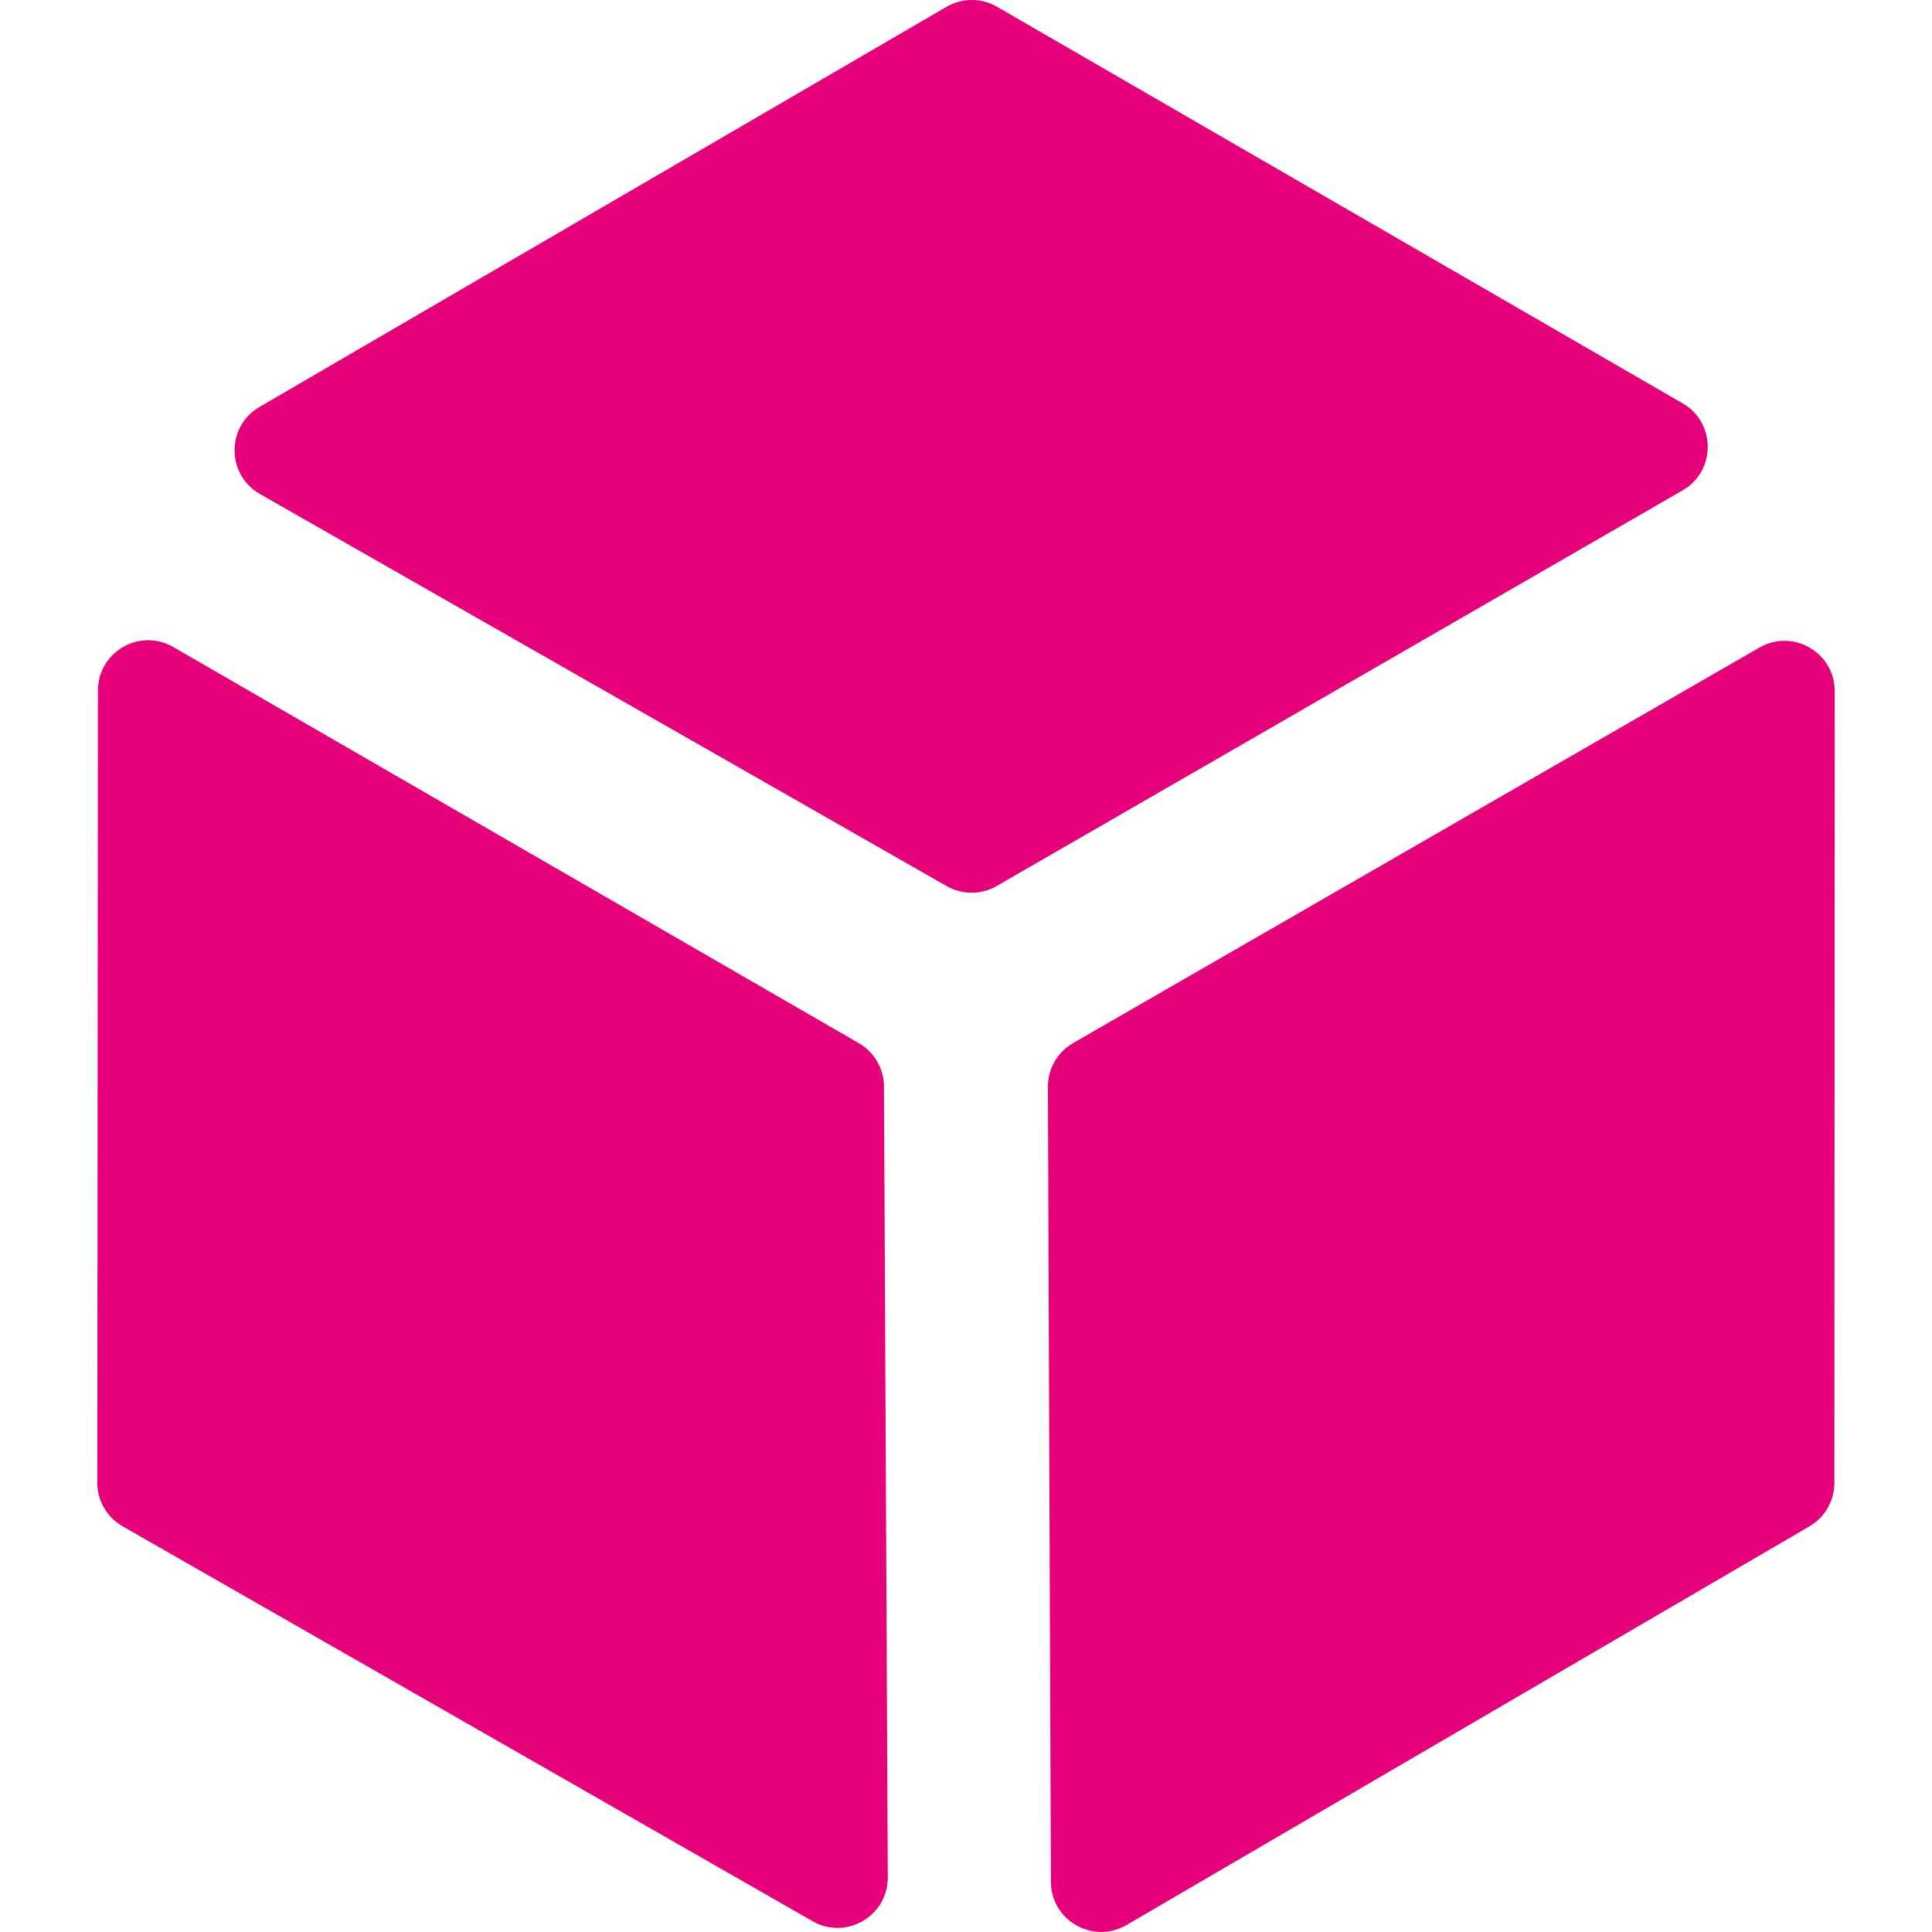
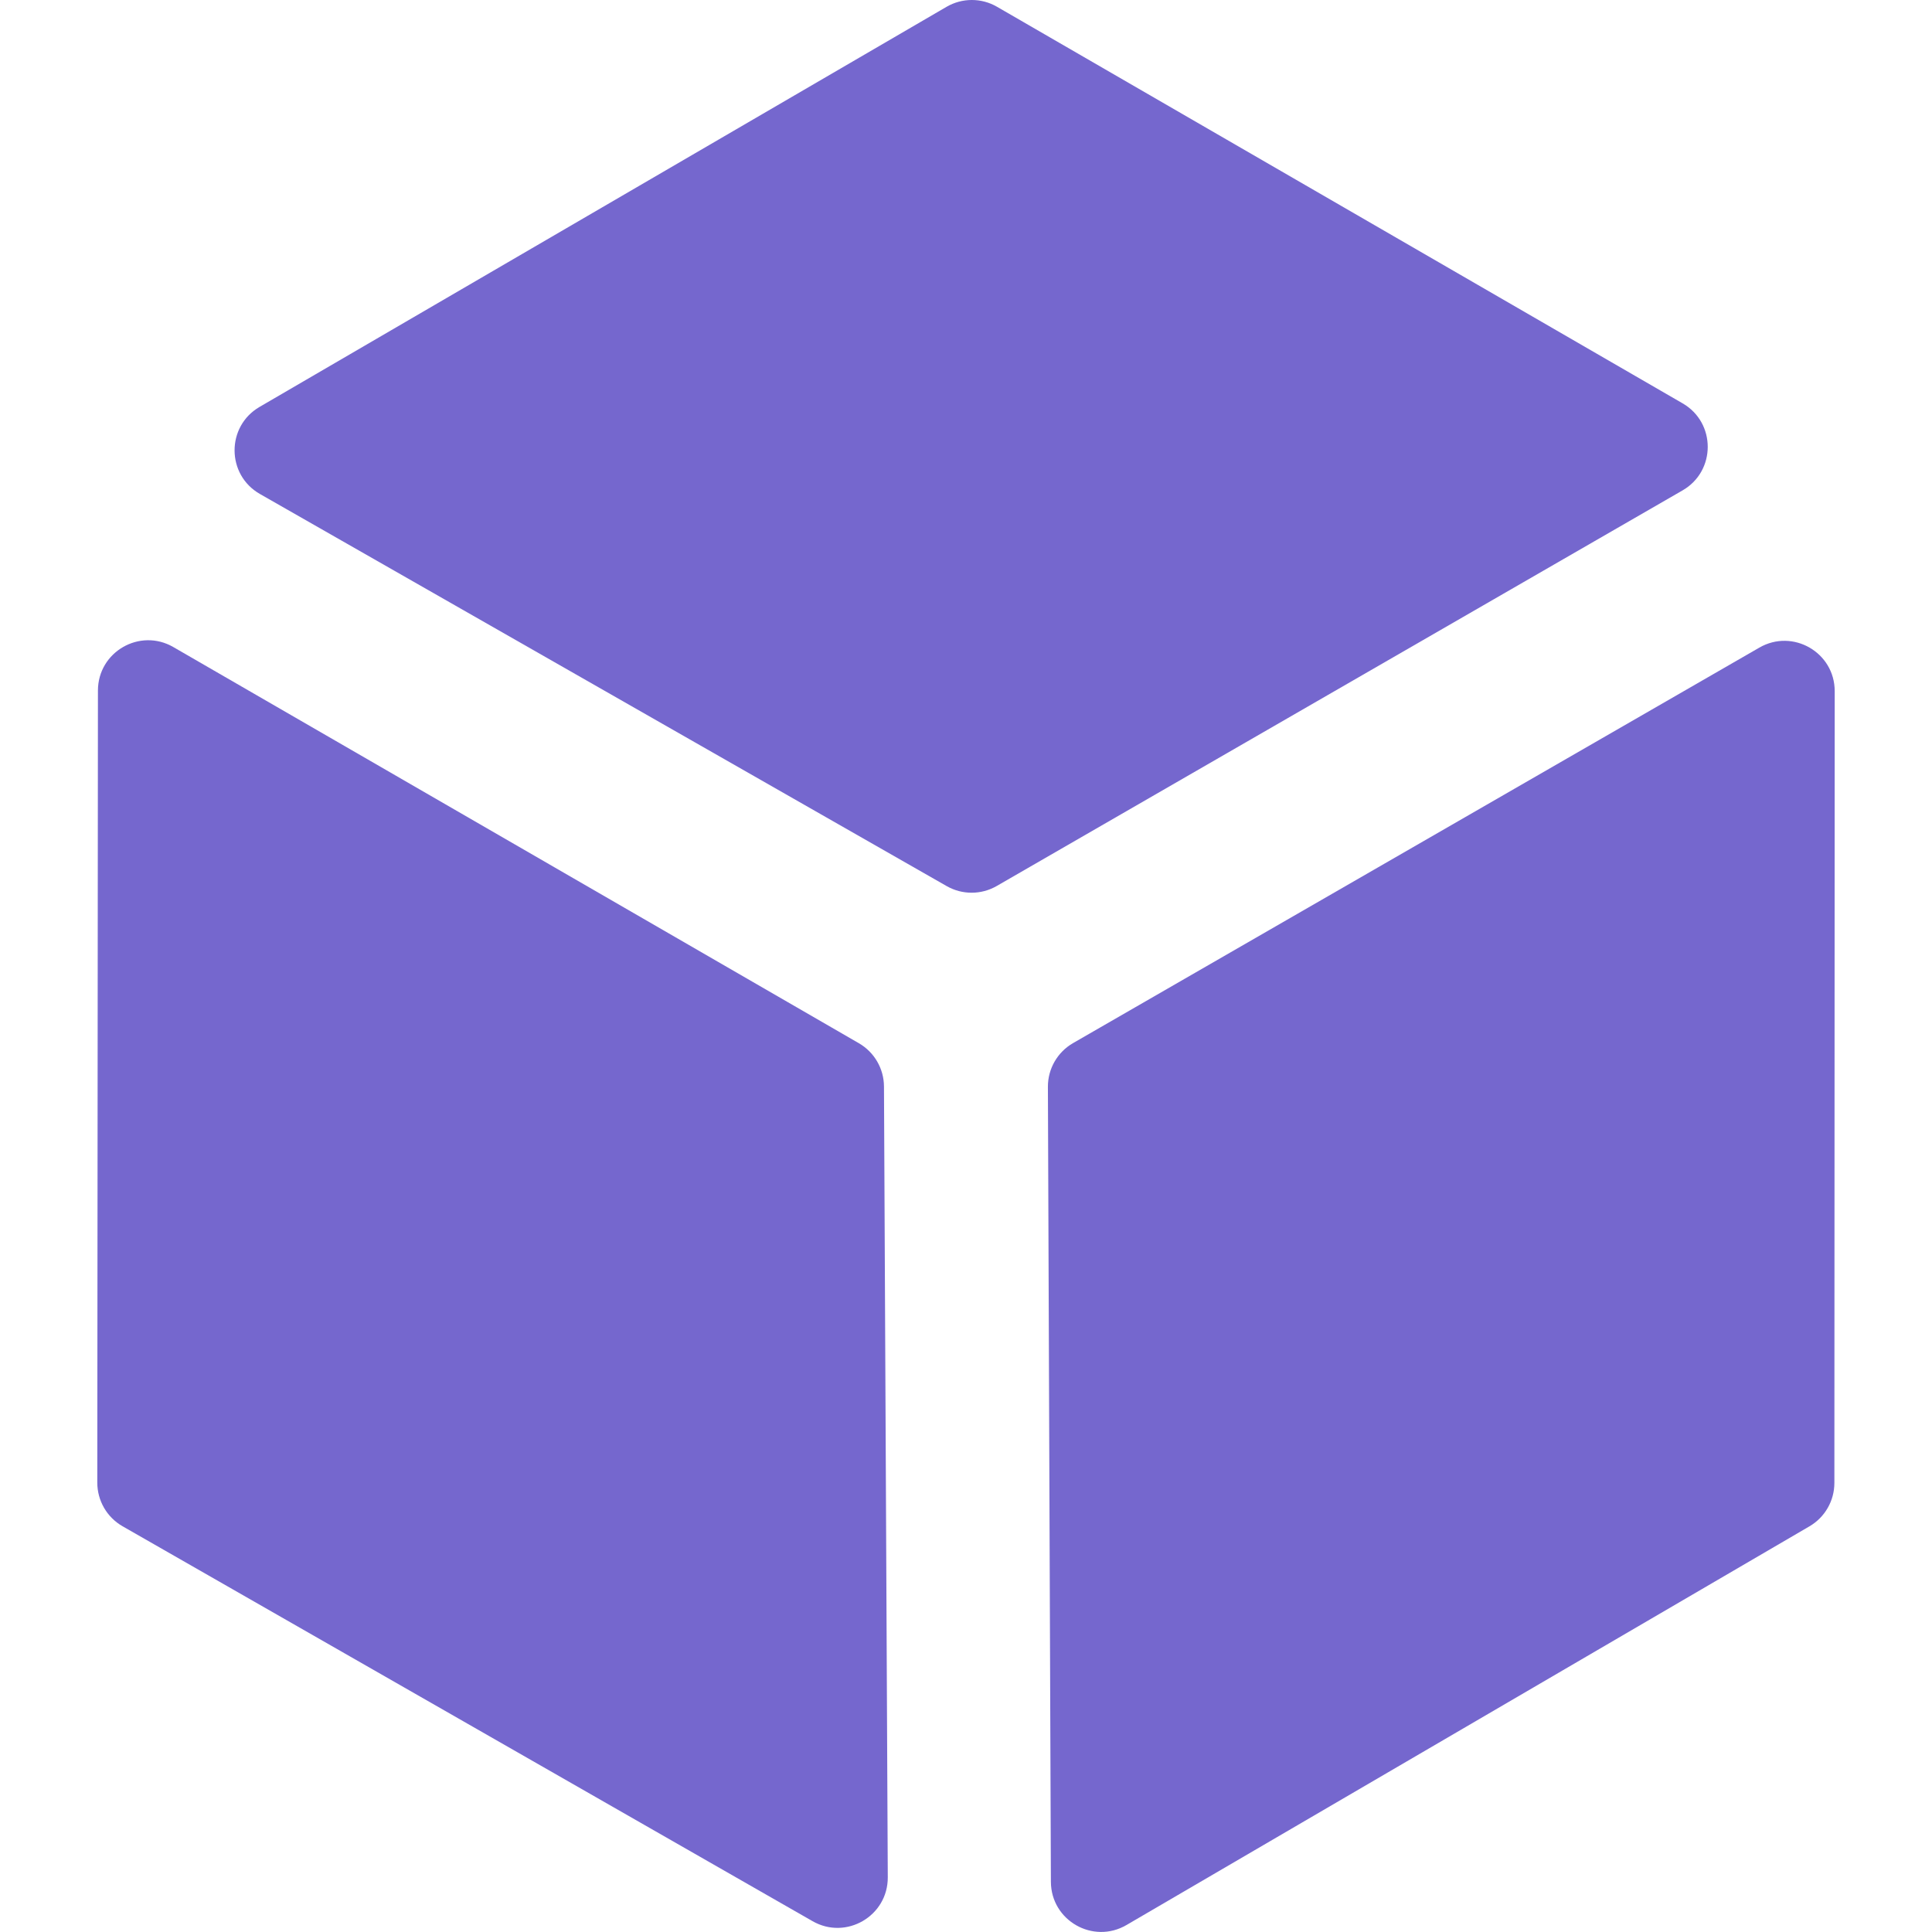
<svg xmlns="http://www.w3.org/2000/svg" width="278" height="278" viewBox="0 0 250 278" fill="none">
-   <path d="M122.222 127.504L23.4 71.08C18.563 68.318 18.533 61.355 23.346 58.553L122.199 0.982C124.442 -0.324 127.212 -0.328 129.458 0.972L228.12 58.041C232.937 60.827 232.933 67.782 228.112 70.562L129.42 127.488C127.194 128.772 124.454 128.778 122.222 127.504Z" fill="#E6007A" />
-   <path d="M246.368 219.626L148.092 276.997C143.282 279.805 137.237 276.349 137.216 270.78L136.785 156.385C136.776 153.791 138.157 151.389 140.406 150.094L239.16 93.185C243.981 90.406 250.002 93.888 250 99.452L249.953 213.385C249.952 215.955 248.587 218.331 246.368 219.626Z" fill="#E6007A" />
-   <path d="M113.198 156.338L113.745 270.133C113.771 275.702 107.756 279.21 102.923 276.443L3.639 219.619C1.387 218.33 -0.002 215.933 2.37701e-06 213.338L0.092 99.36C0.097 93.795 6.122 90.321 10.94 93.106L109.586 150.113C111.81 151.399 113.186 153.769 113.198 156.338Z" fill="#E6007A" />
+   <path d="M122.222 127.504L23.4 71.08C18.563 68.318 18.533 61.355 23.346 58.553L122.199 0.982C124.442 -0.324 127.212 -0.328 129.458 0.972L228.12 58.041C232.937 60.827 232.933 67.782 228.112 70.562L129.42 127.488C127.194 128.772 124.454 128.778 122.222 127.504Z" fill="#7567CE" />
+   <path d="M246.368 219.626L148.092 276.997C143.282 279.805 137.237 276.349 137.216 270.78L136.785 156.385C136.776 153.791 138.157 151.389 140.406 150.094L239.16 93.185C243.981 90.406 250.002 93.888 250 99.452L249.953 213.385C249.952 215.955 248.587 218.331 246.368 219.626Z" fill="#7567CE" />
+   <path d="M113.198 156.338L113.745 270.133C113.771 275.702 107.756 279.21 102.923 276.443L3.639 219.619C1.387 218.33 -0.002 215.933 2.37701e-06 213.338L0.092 99.36C0.097 93.795 6.122 90.321 10.94 93.106L109.586 150.113C111.81 151.399 113.186 153.769 113.198 156.338Z" fill="#7567CE" />
</svg>
